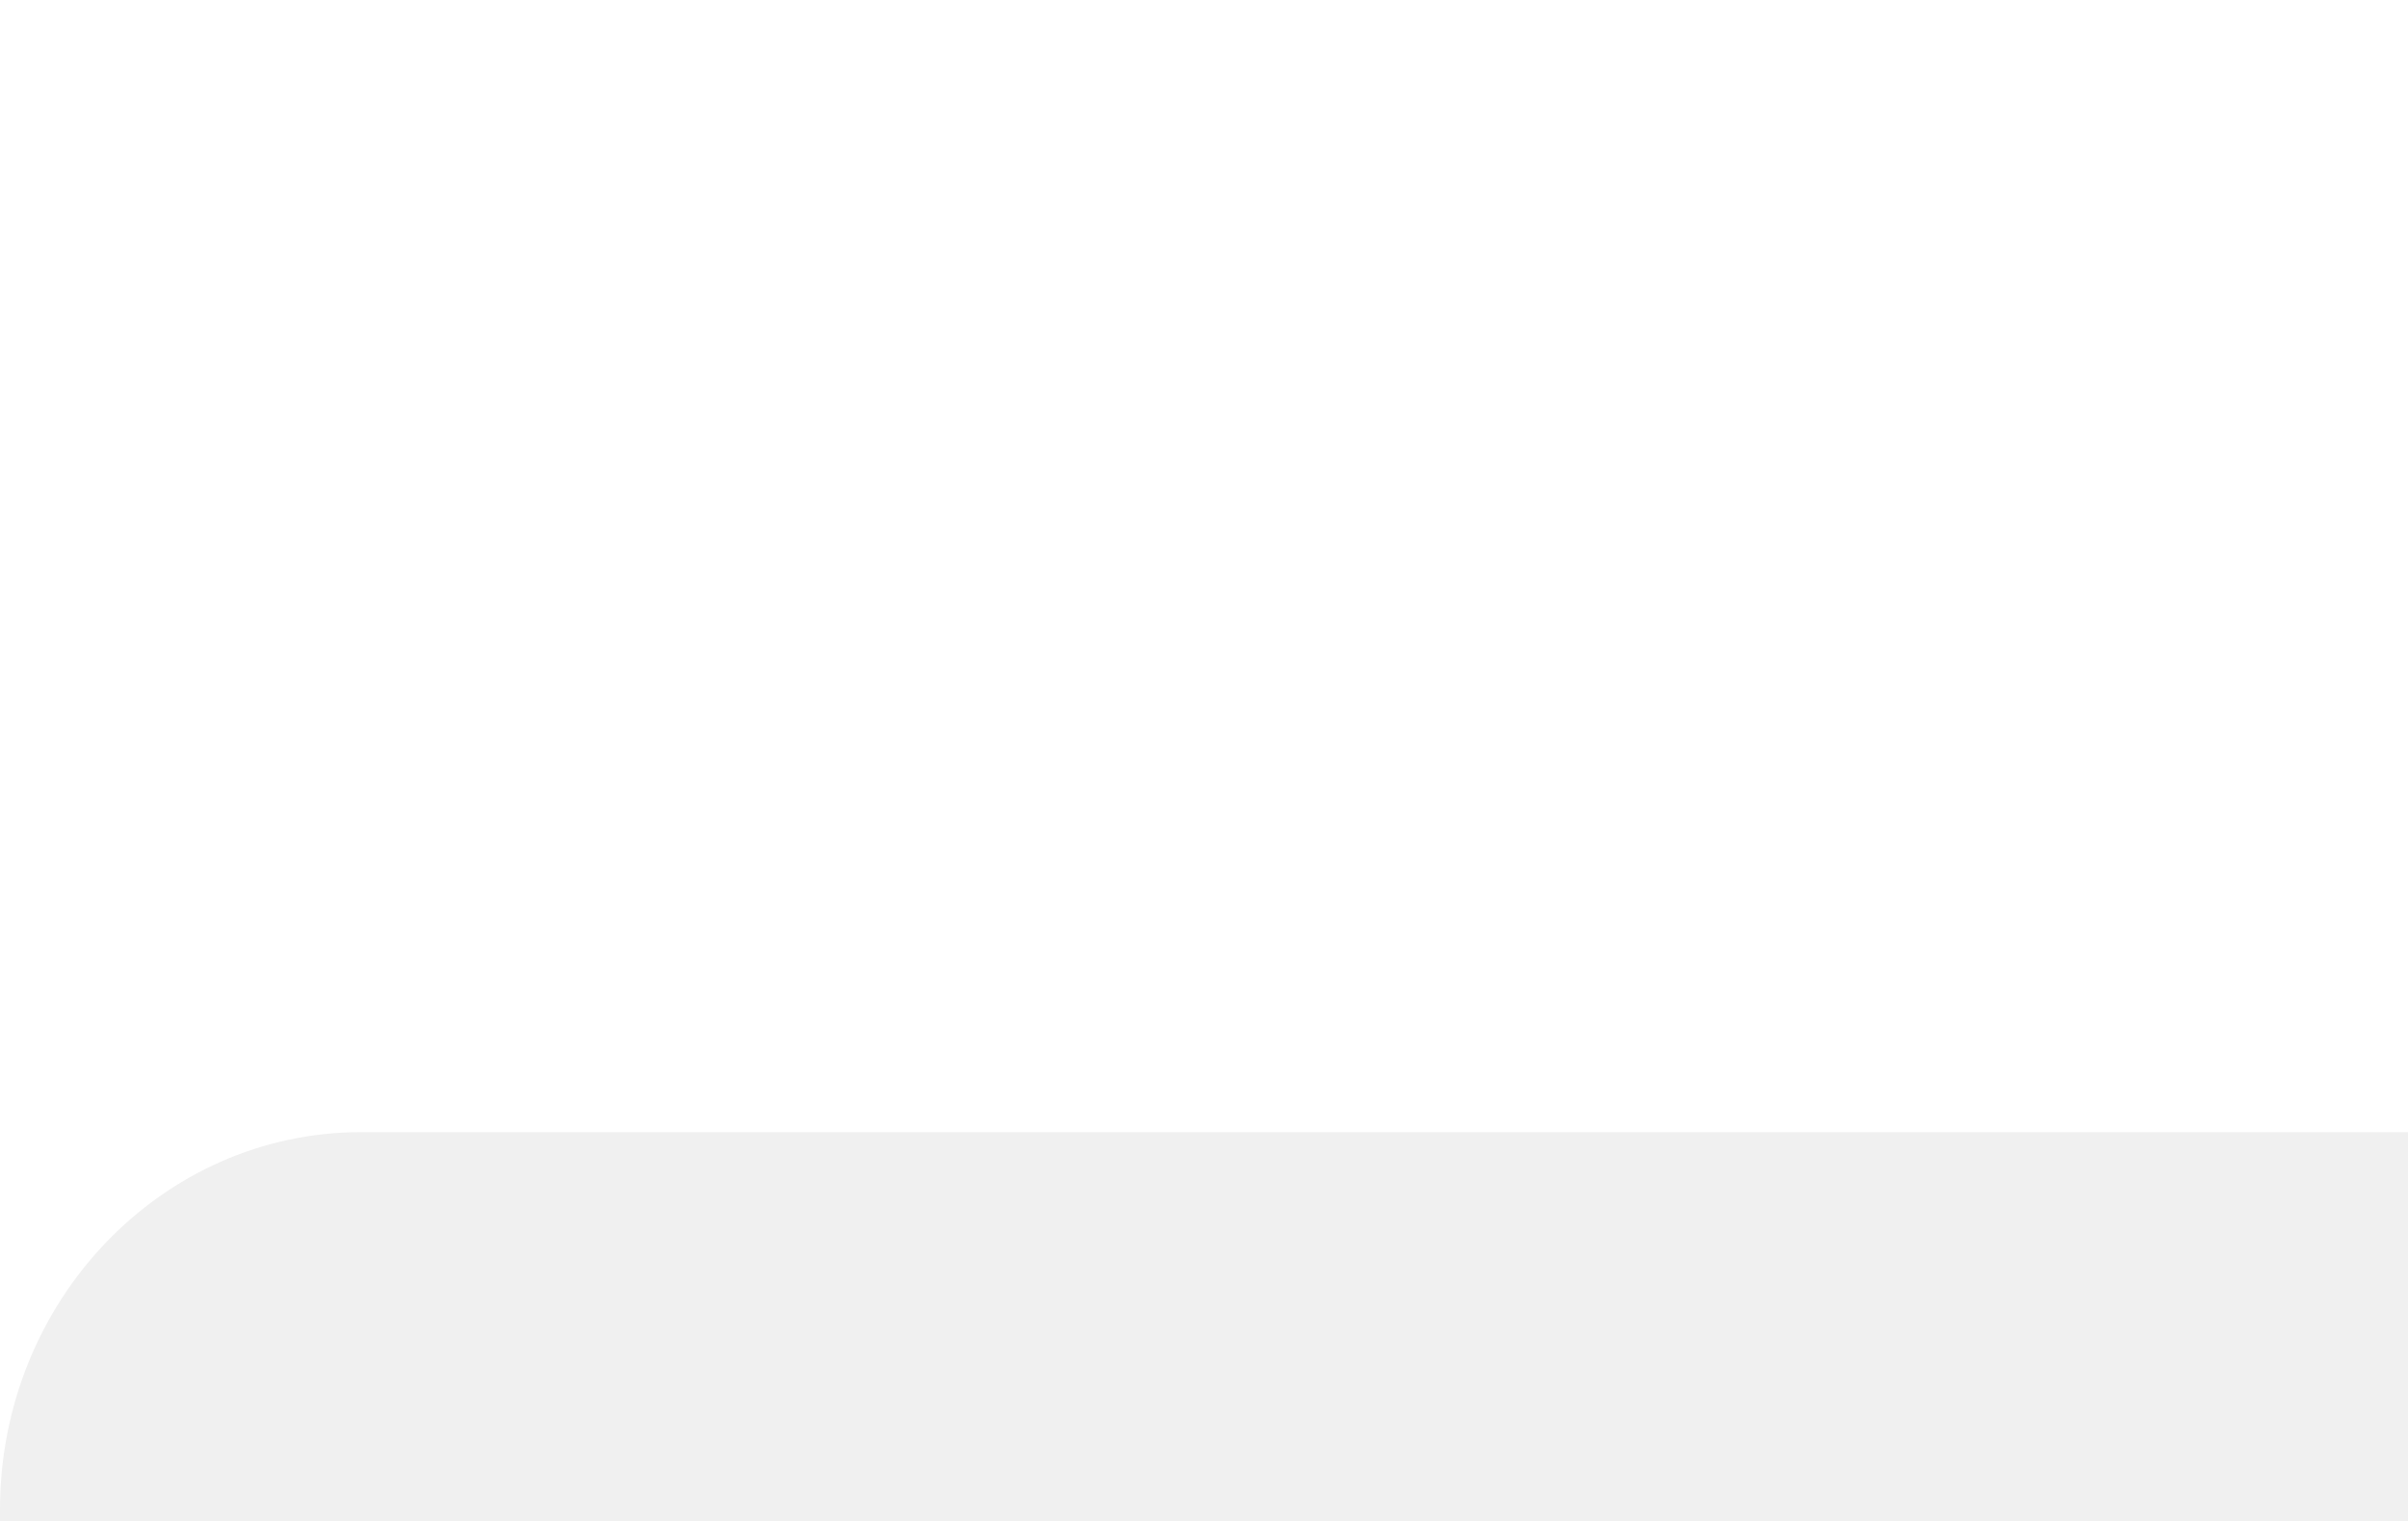
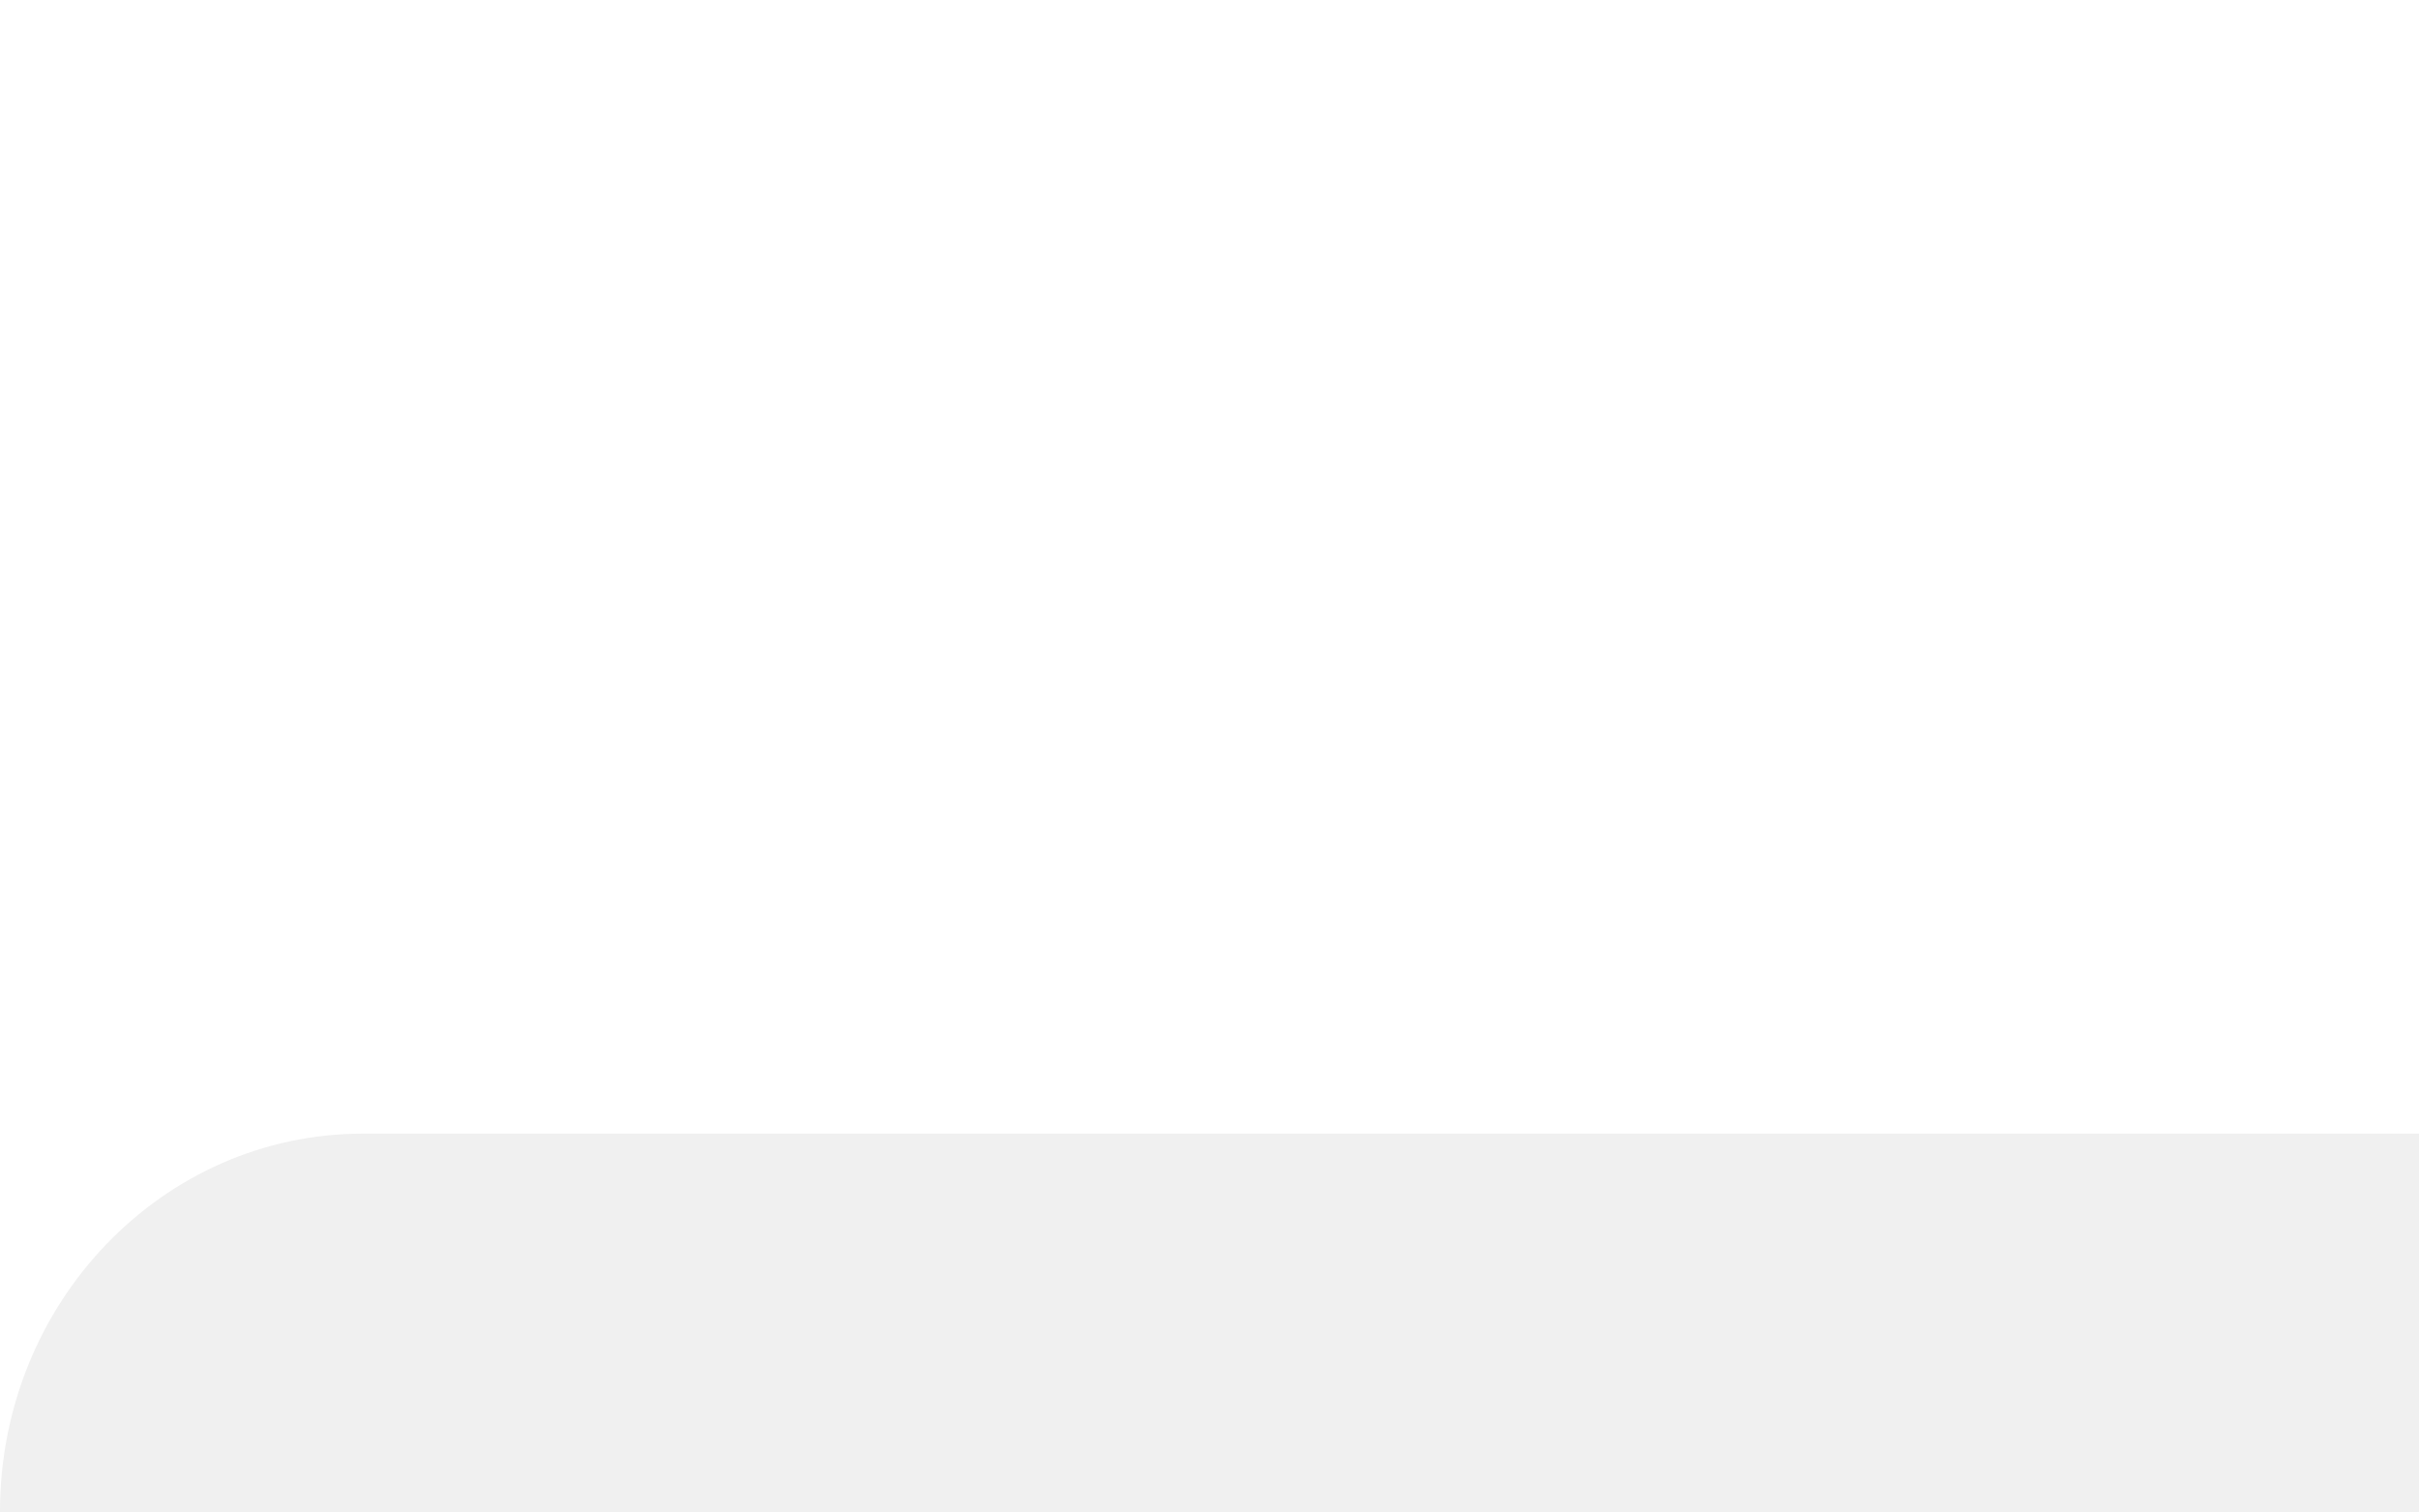
- <svg xmlns="http://www.w3.org/2000/svg" width="160" height="101" viewBox="0 0 160 101" fill="none">
-   <path fill-rule="evenodd" clip-rule="evenodd" d="M160 0H0v100.294C0 86.446 10.745 75.22 24 75.22h136V0z" fill="#fff" />
+ <svg xmlns="http://www.w3.org/2000/svg" width="160" height="100" viewBox="0 0 160 100" fill="none">
+   <path fill-rule="evenodd" clip-rule="evenodd" d="M160 0H0v100c0-13.807 10.745-25 24-25h136V0z" fill="#fff" />
</svg>
